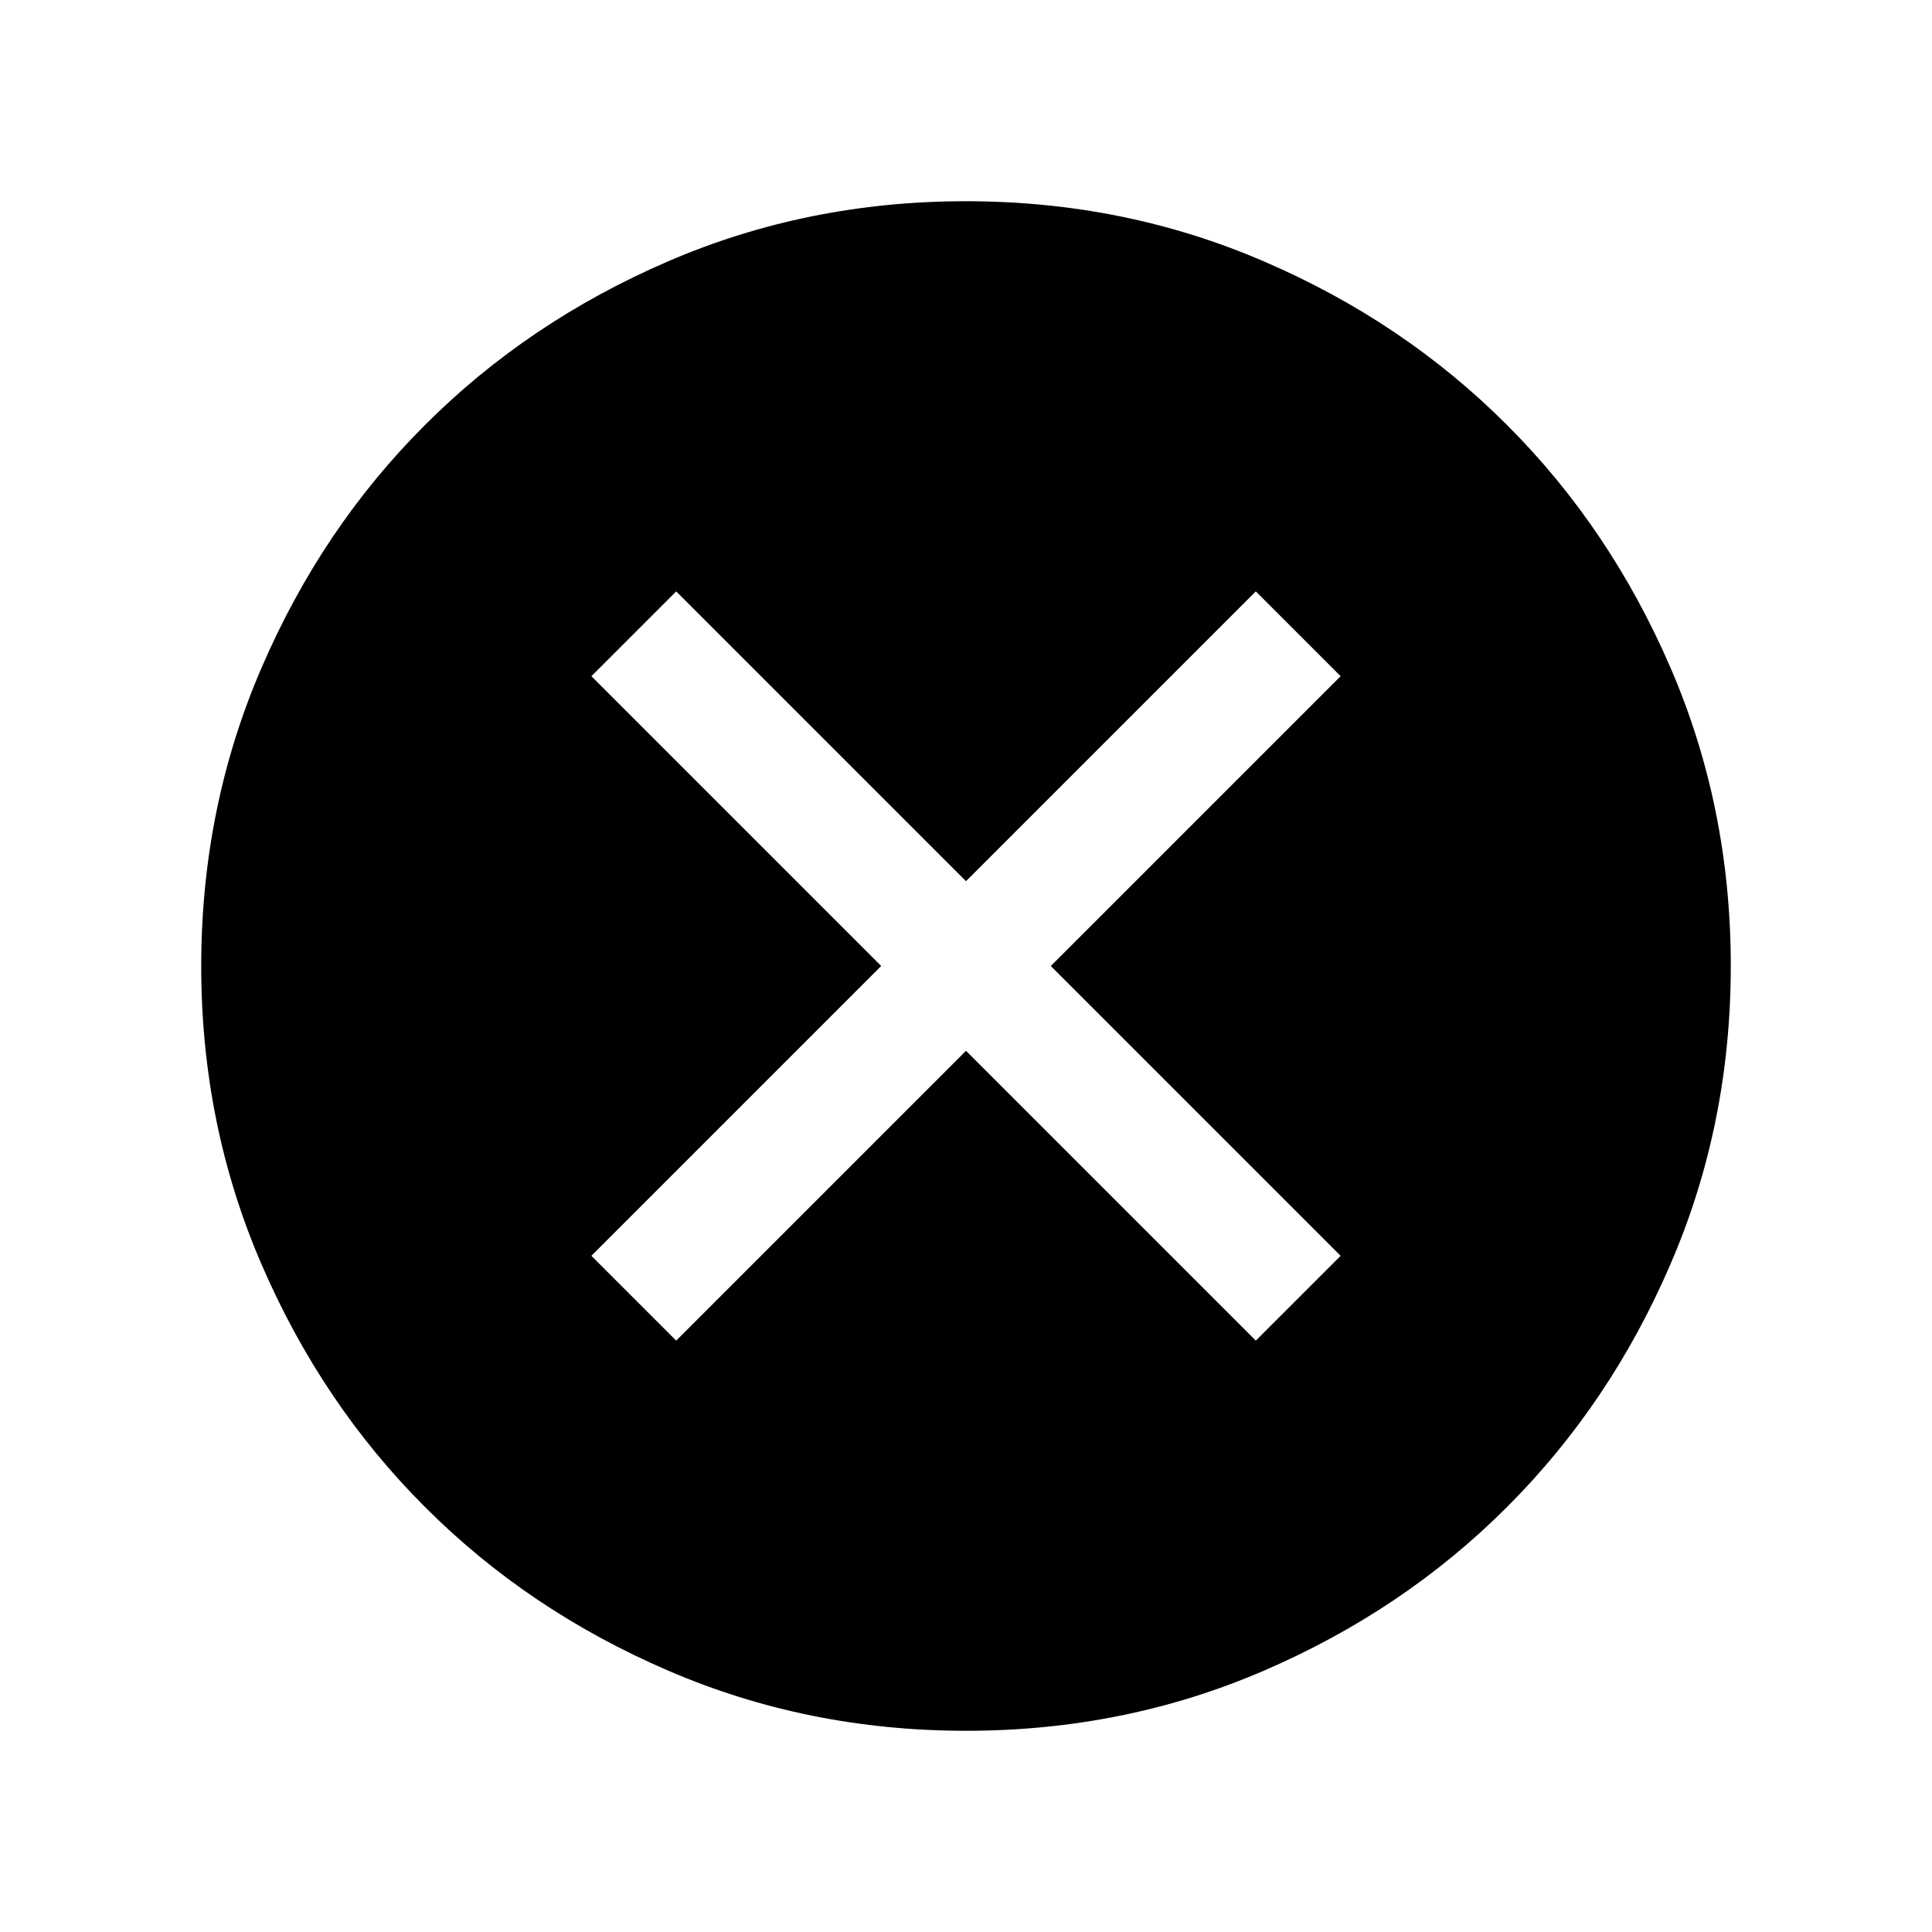
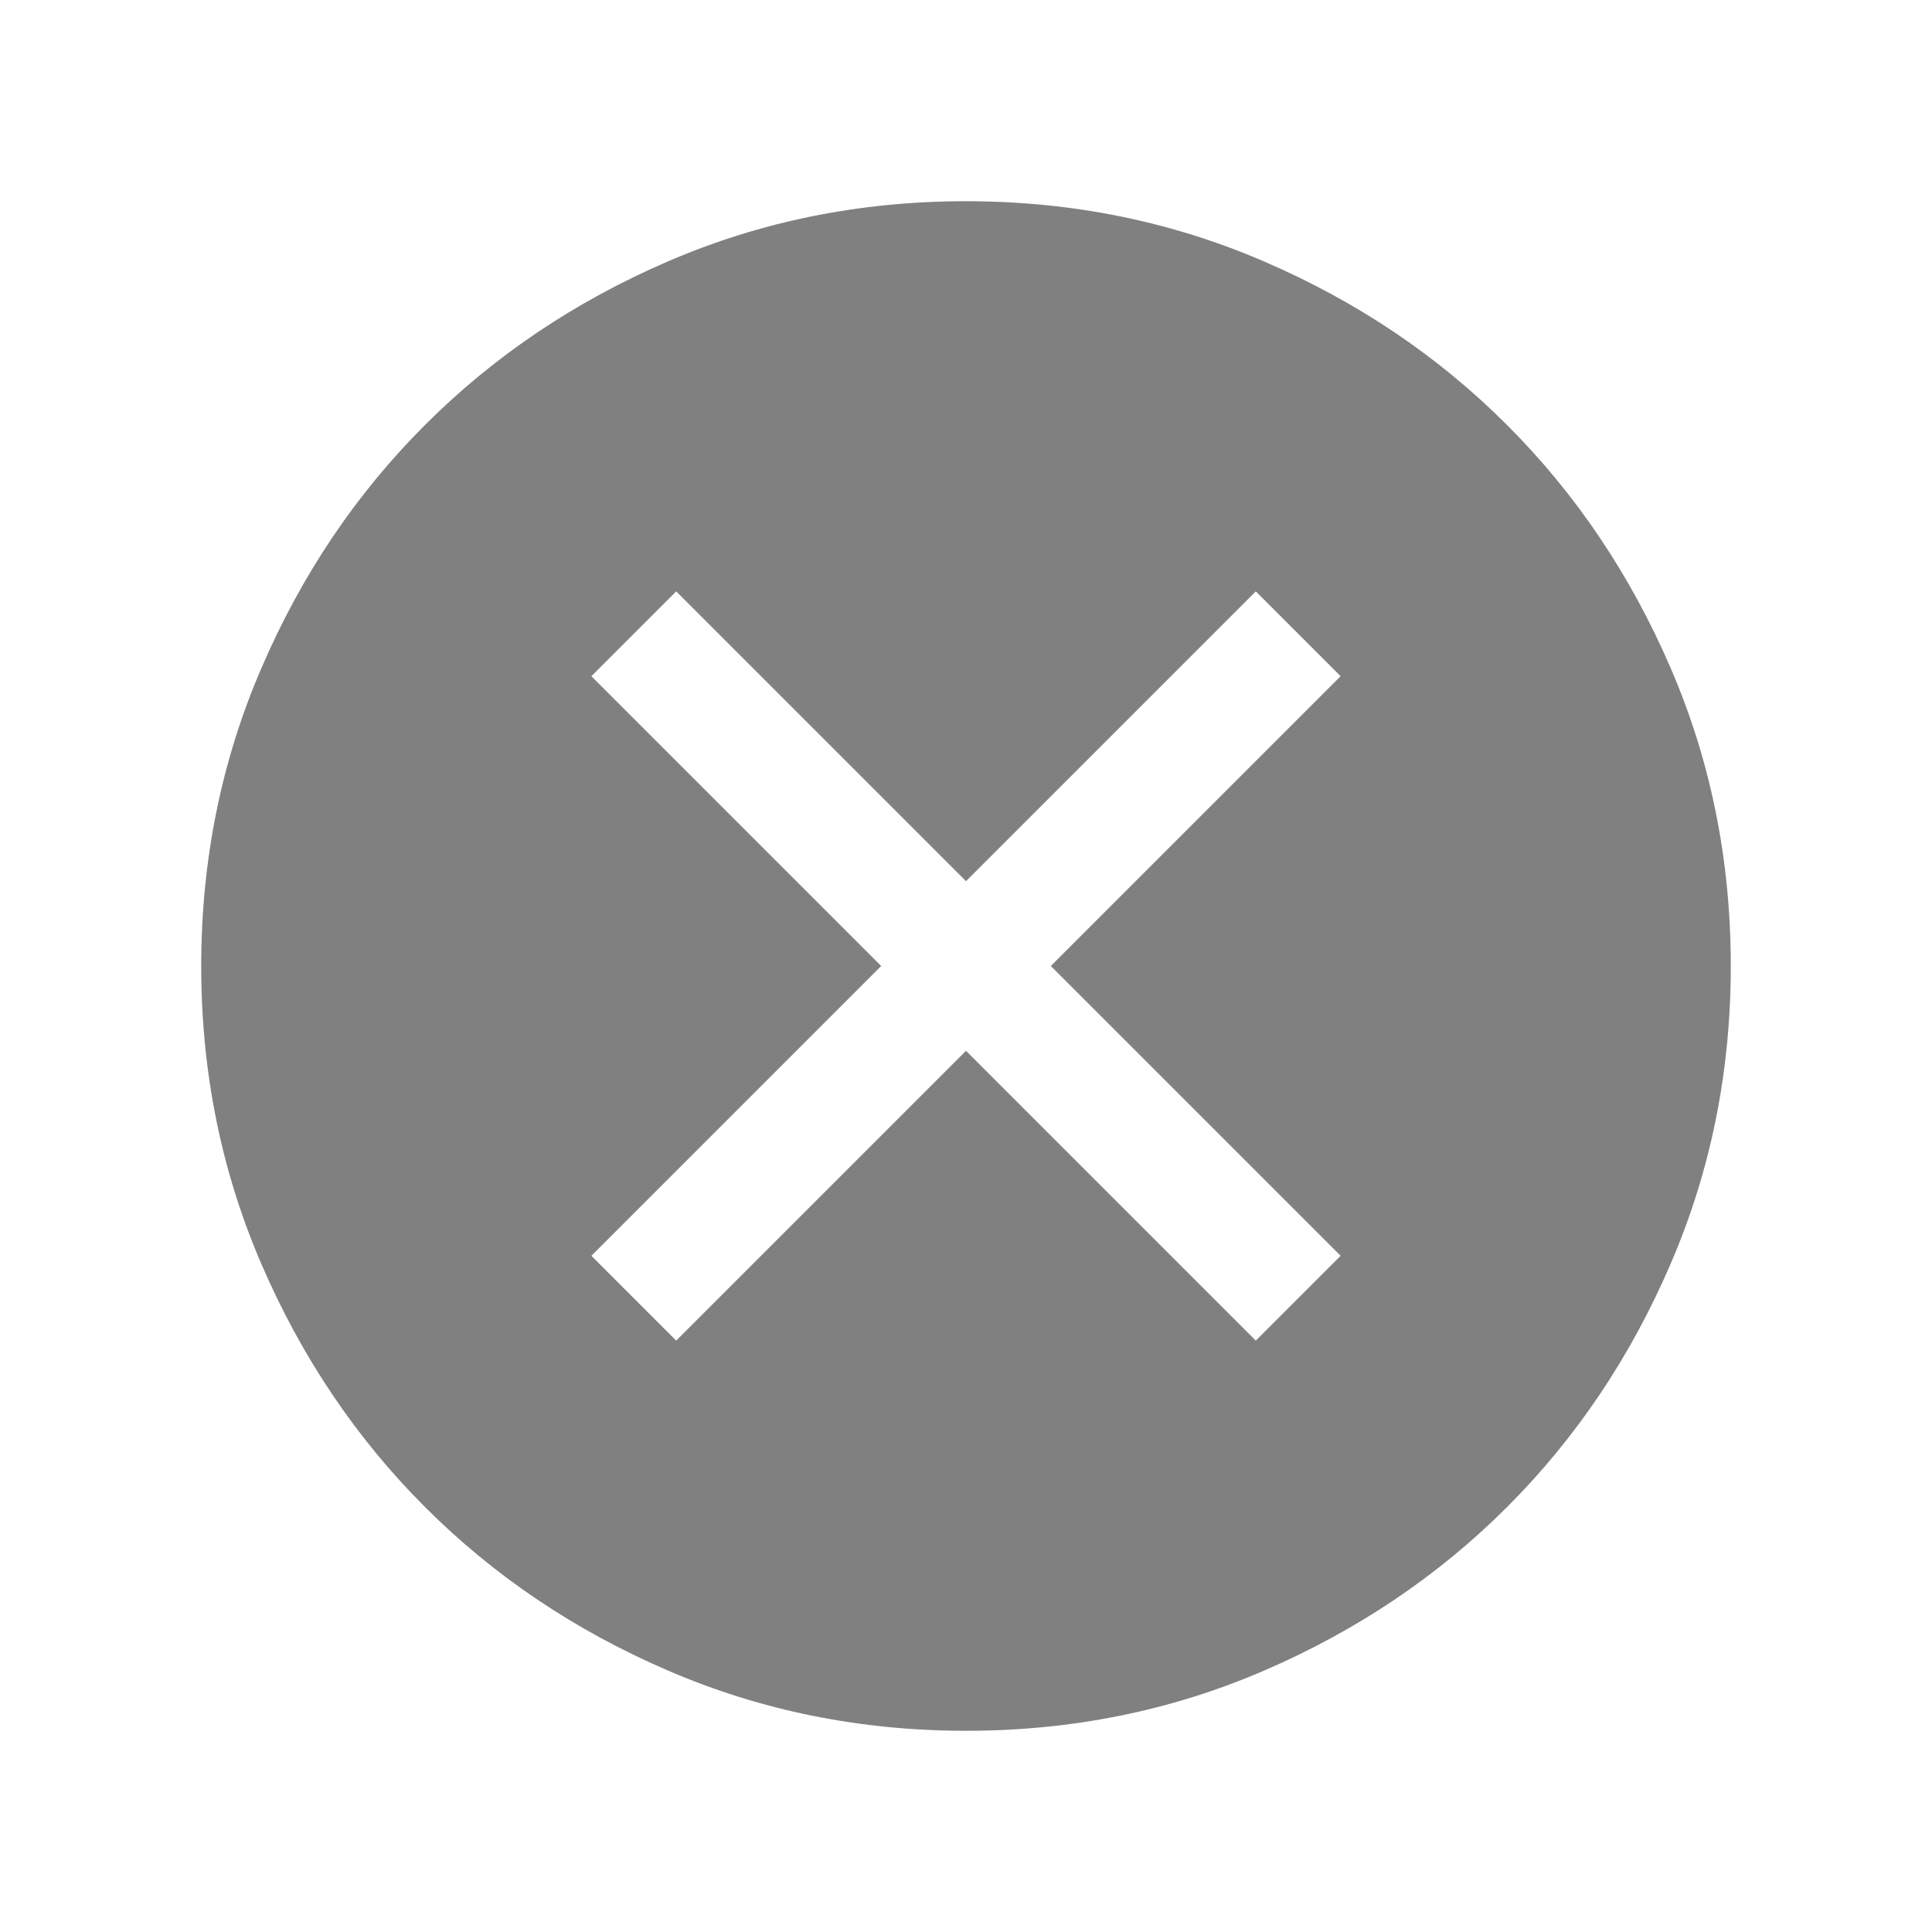
<svg xmlns="http://www.w3.org/2000/svg" width="20" height="20" viewBox="0 0 20 20" fill="none">
-   <g id="Style=Filled">
-     <mask id="mask0_46_377" style="mask-type:alpha" maskUnits="userSpaceOnUse" x="0" y="0" width="20" height="20">
+   <g id="cancel">
+     <mask id="mask0_3369_2221" style="mask-type:alpha" maskUnits="userSpaceOnUse" x="0" y="0" width="20" height="20">
      <rect id="Bounding box" width="20" height="20" fill="#D9D9D9" />
    </mask>
-     <g mask="url(#mask0_46_377)">
-       <path id="cancel" d="M7 13.878L10 10.878L13 13.878L13.878 13L10.878 10L13.878 7L13 6.122L10 9.122L7 6.122L6.122 7L9.122 10L6.122 13L7 13.878ZM10.002 17.917C8.906 17.917 7.877 17.709 6.914 17.293C5.95 16.878 5.112 16.314 4.4 15.601C3.687 14.889 3.123 14.051 2.707 13.088C2.291 12.125 2.083 11.096 2.083 10.002C2.083 8.906 2.291 7.877 2.707 6.914C3.122 5.95 3.686 5.112 4.399 4.4C5.111 3.687 5.949 3.123 6.912 2.707C7.875 2.291 8.904 2.083 9.999 2.083C11.094 2.083 12.123 2.291 13.086 2.707C14.05 3.122 14.888 3.686 15.6 4.399C16.313 5.111 16.877 5.949 17.293 6.912C17.709 7.875 17.917 8.904 17.917 9.999C17.917 11.094 17.709 12.123 17.293 13.086C16.878 14.05 16.314 14.888 15.601 15.6C14.889 16.313 14.051 16.877 13.088 17.293C12.125 17.709 11.096 17.917 10.002 17.917Z" fill="black" />
+     <g mask="url(#mask0_3369_2221)">
+       <path id="cancel_2" d="M7 13.878L10 10.878L13 13.878L13.878 13L10.878 10L13.878 7L13 6.122L10 9.122L7 6.122L6.122 7L9.122 10L6.122 13L7 13.878ZM10.002 17.917C8.906 17.917 7.877 17.709 6.914 17.293C5.95 16.878 5.112 16.314 4.4 15.601C3.687 14.889 3.123 14.051 2.707 13.088C2.291 12.125 2.083 11.096 2.083 10.002C2.083 8.906 2.291 7.877 2.707 6.914C3.122 5.95 3.686 5.112 4.399 4.4C5.111 3.687 5.949 3.123 6.912 2.707C7.875 2.291 8.904 2.083 9.999 2.083C11.094 2.083 12.123 2.291 13.086 2.707C14.05 3.122 14.888 3.686 15.6 4.399C16.313 5.111 16.877 5.949 17.293 6.912C17.709 7.875 17.917 8.904 17.917 9.999C17.917 11.094 17.709 12.123 17.293 13.086C16.878 14.05 16.314 14.888 15.601 15.601C14.889 16.313 14.051 16.877 13.088 17.293C12.125 17.709 11.096 17.917 10.002 17.917Z" fill="#808080" />
    </g>
  </g>
</svg>
